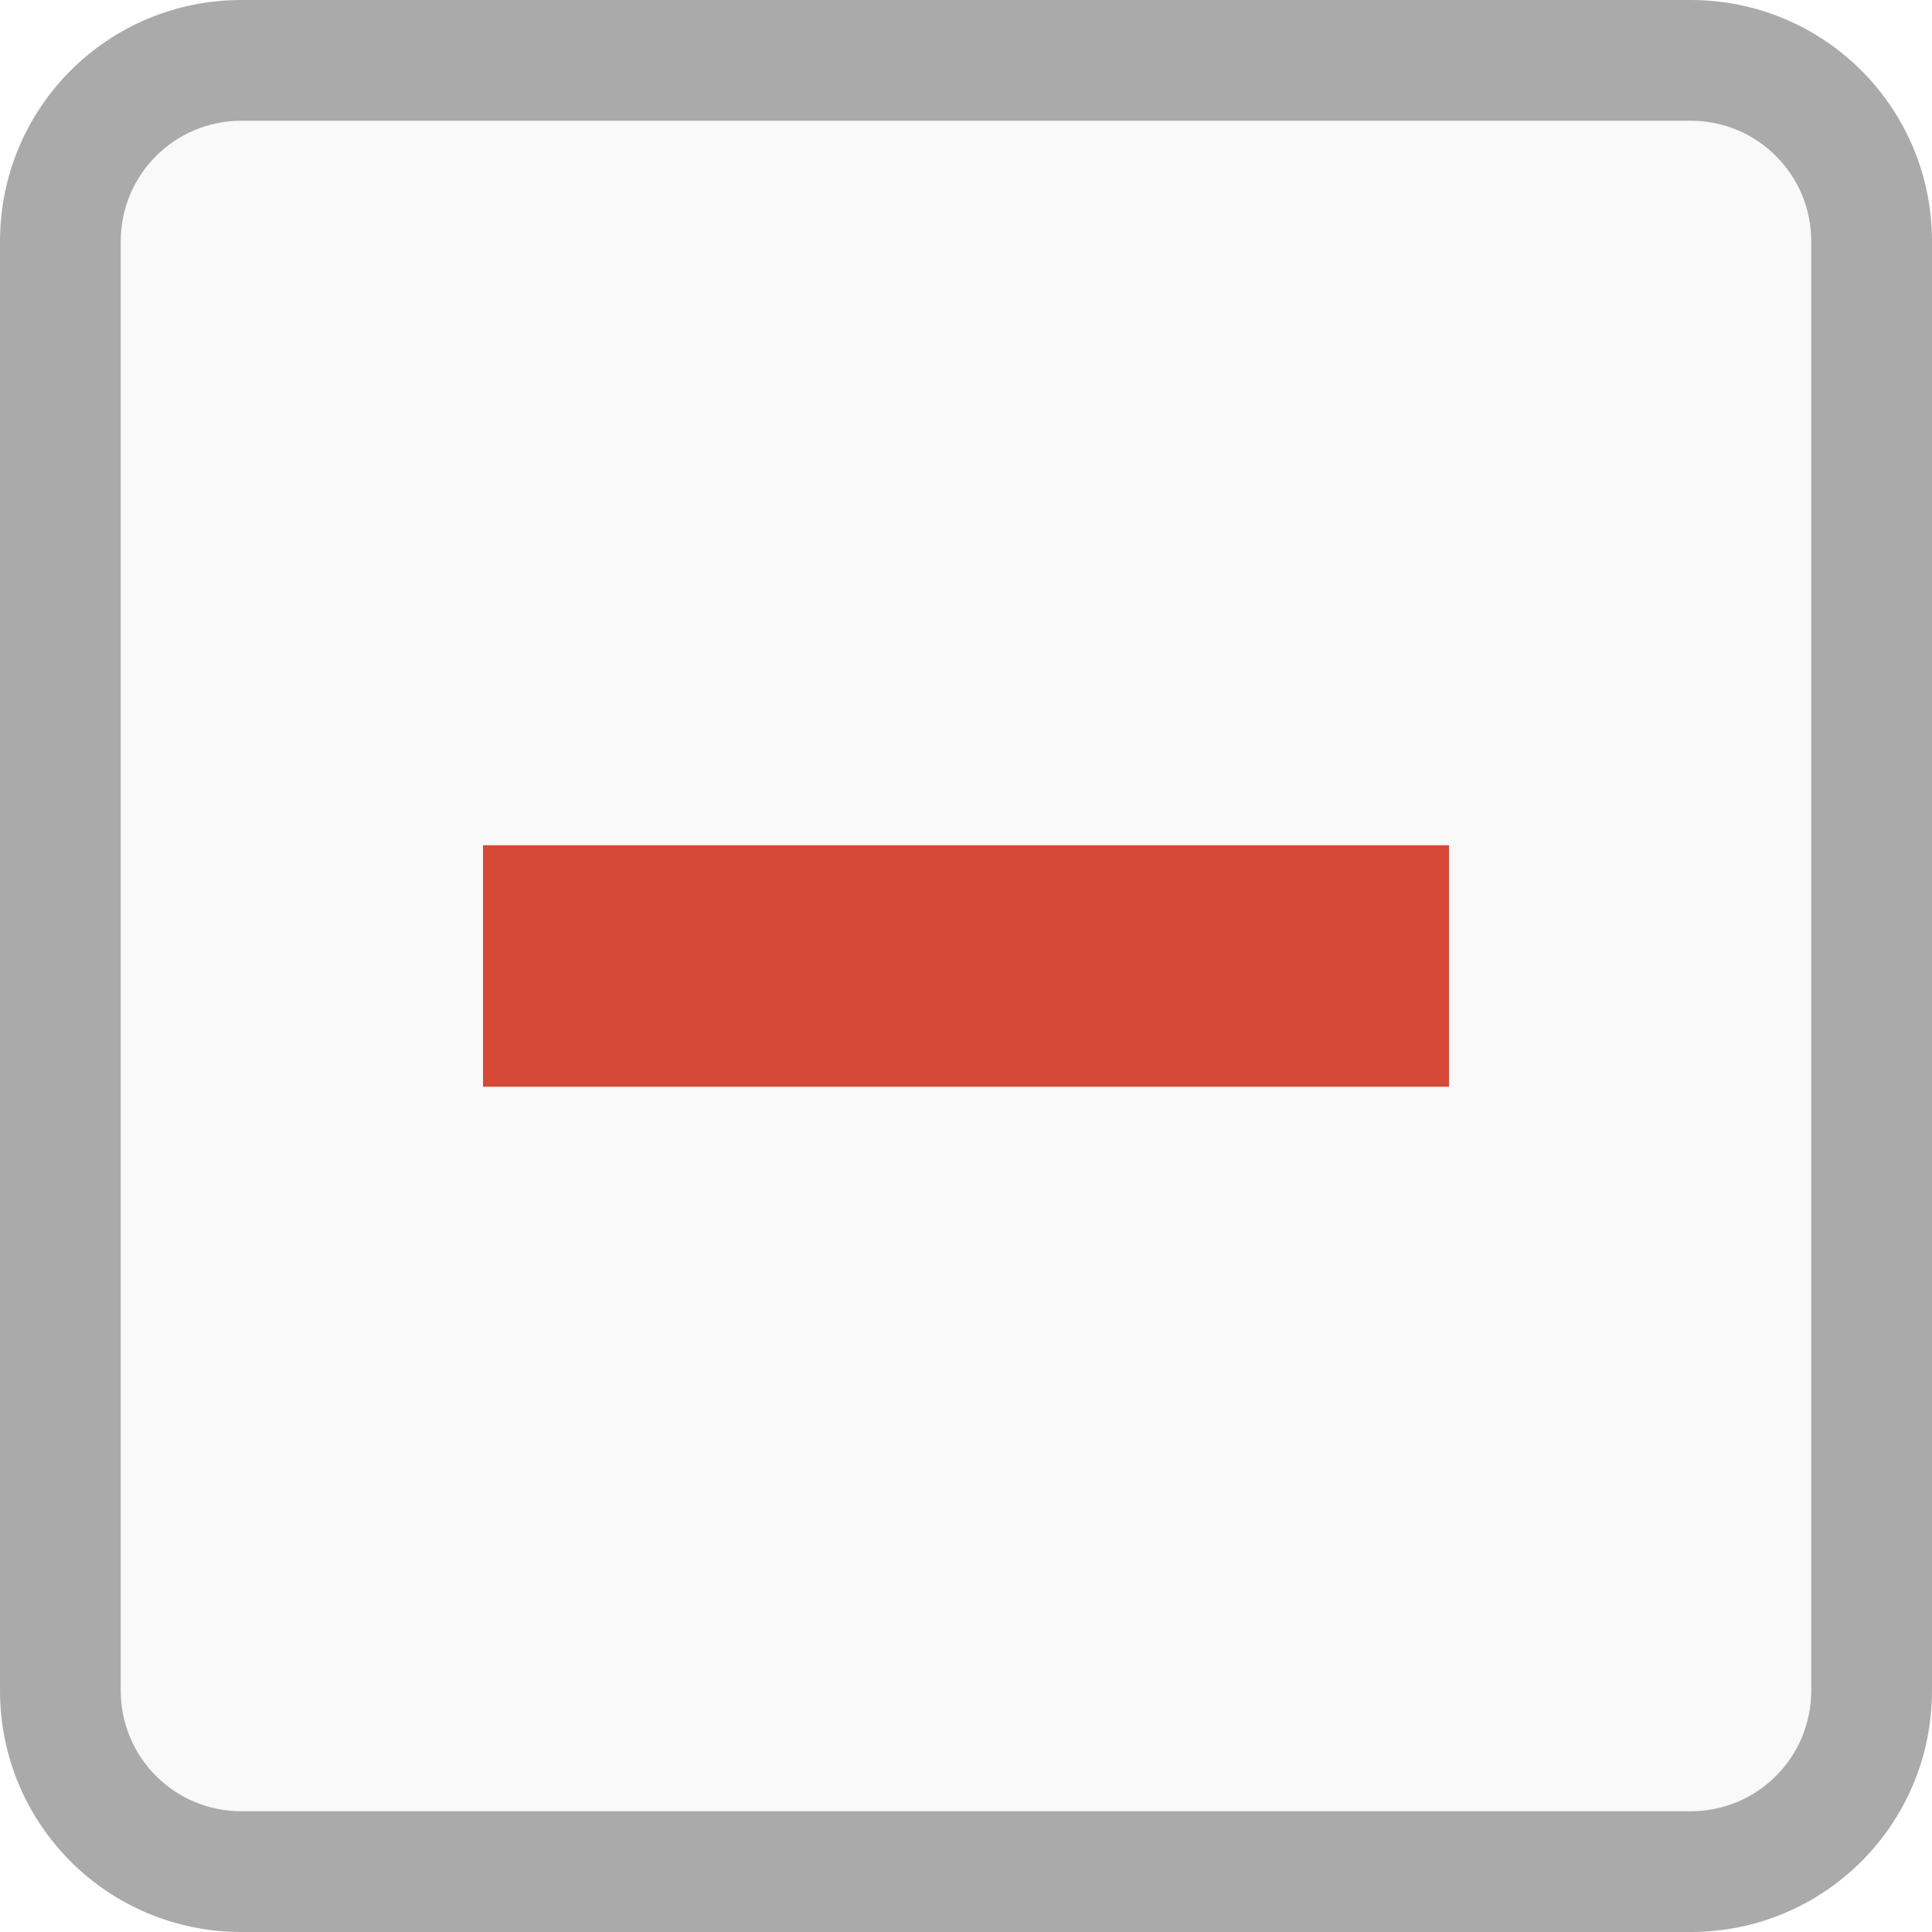
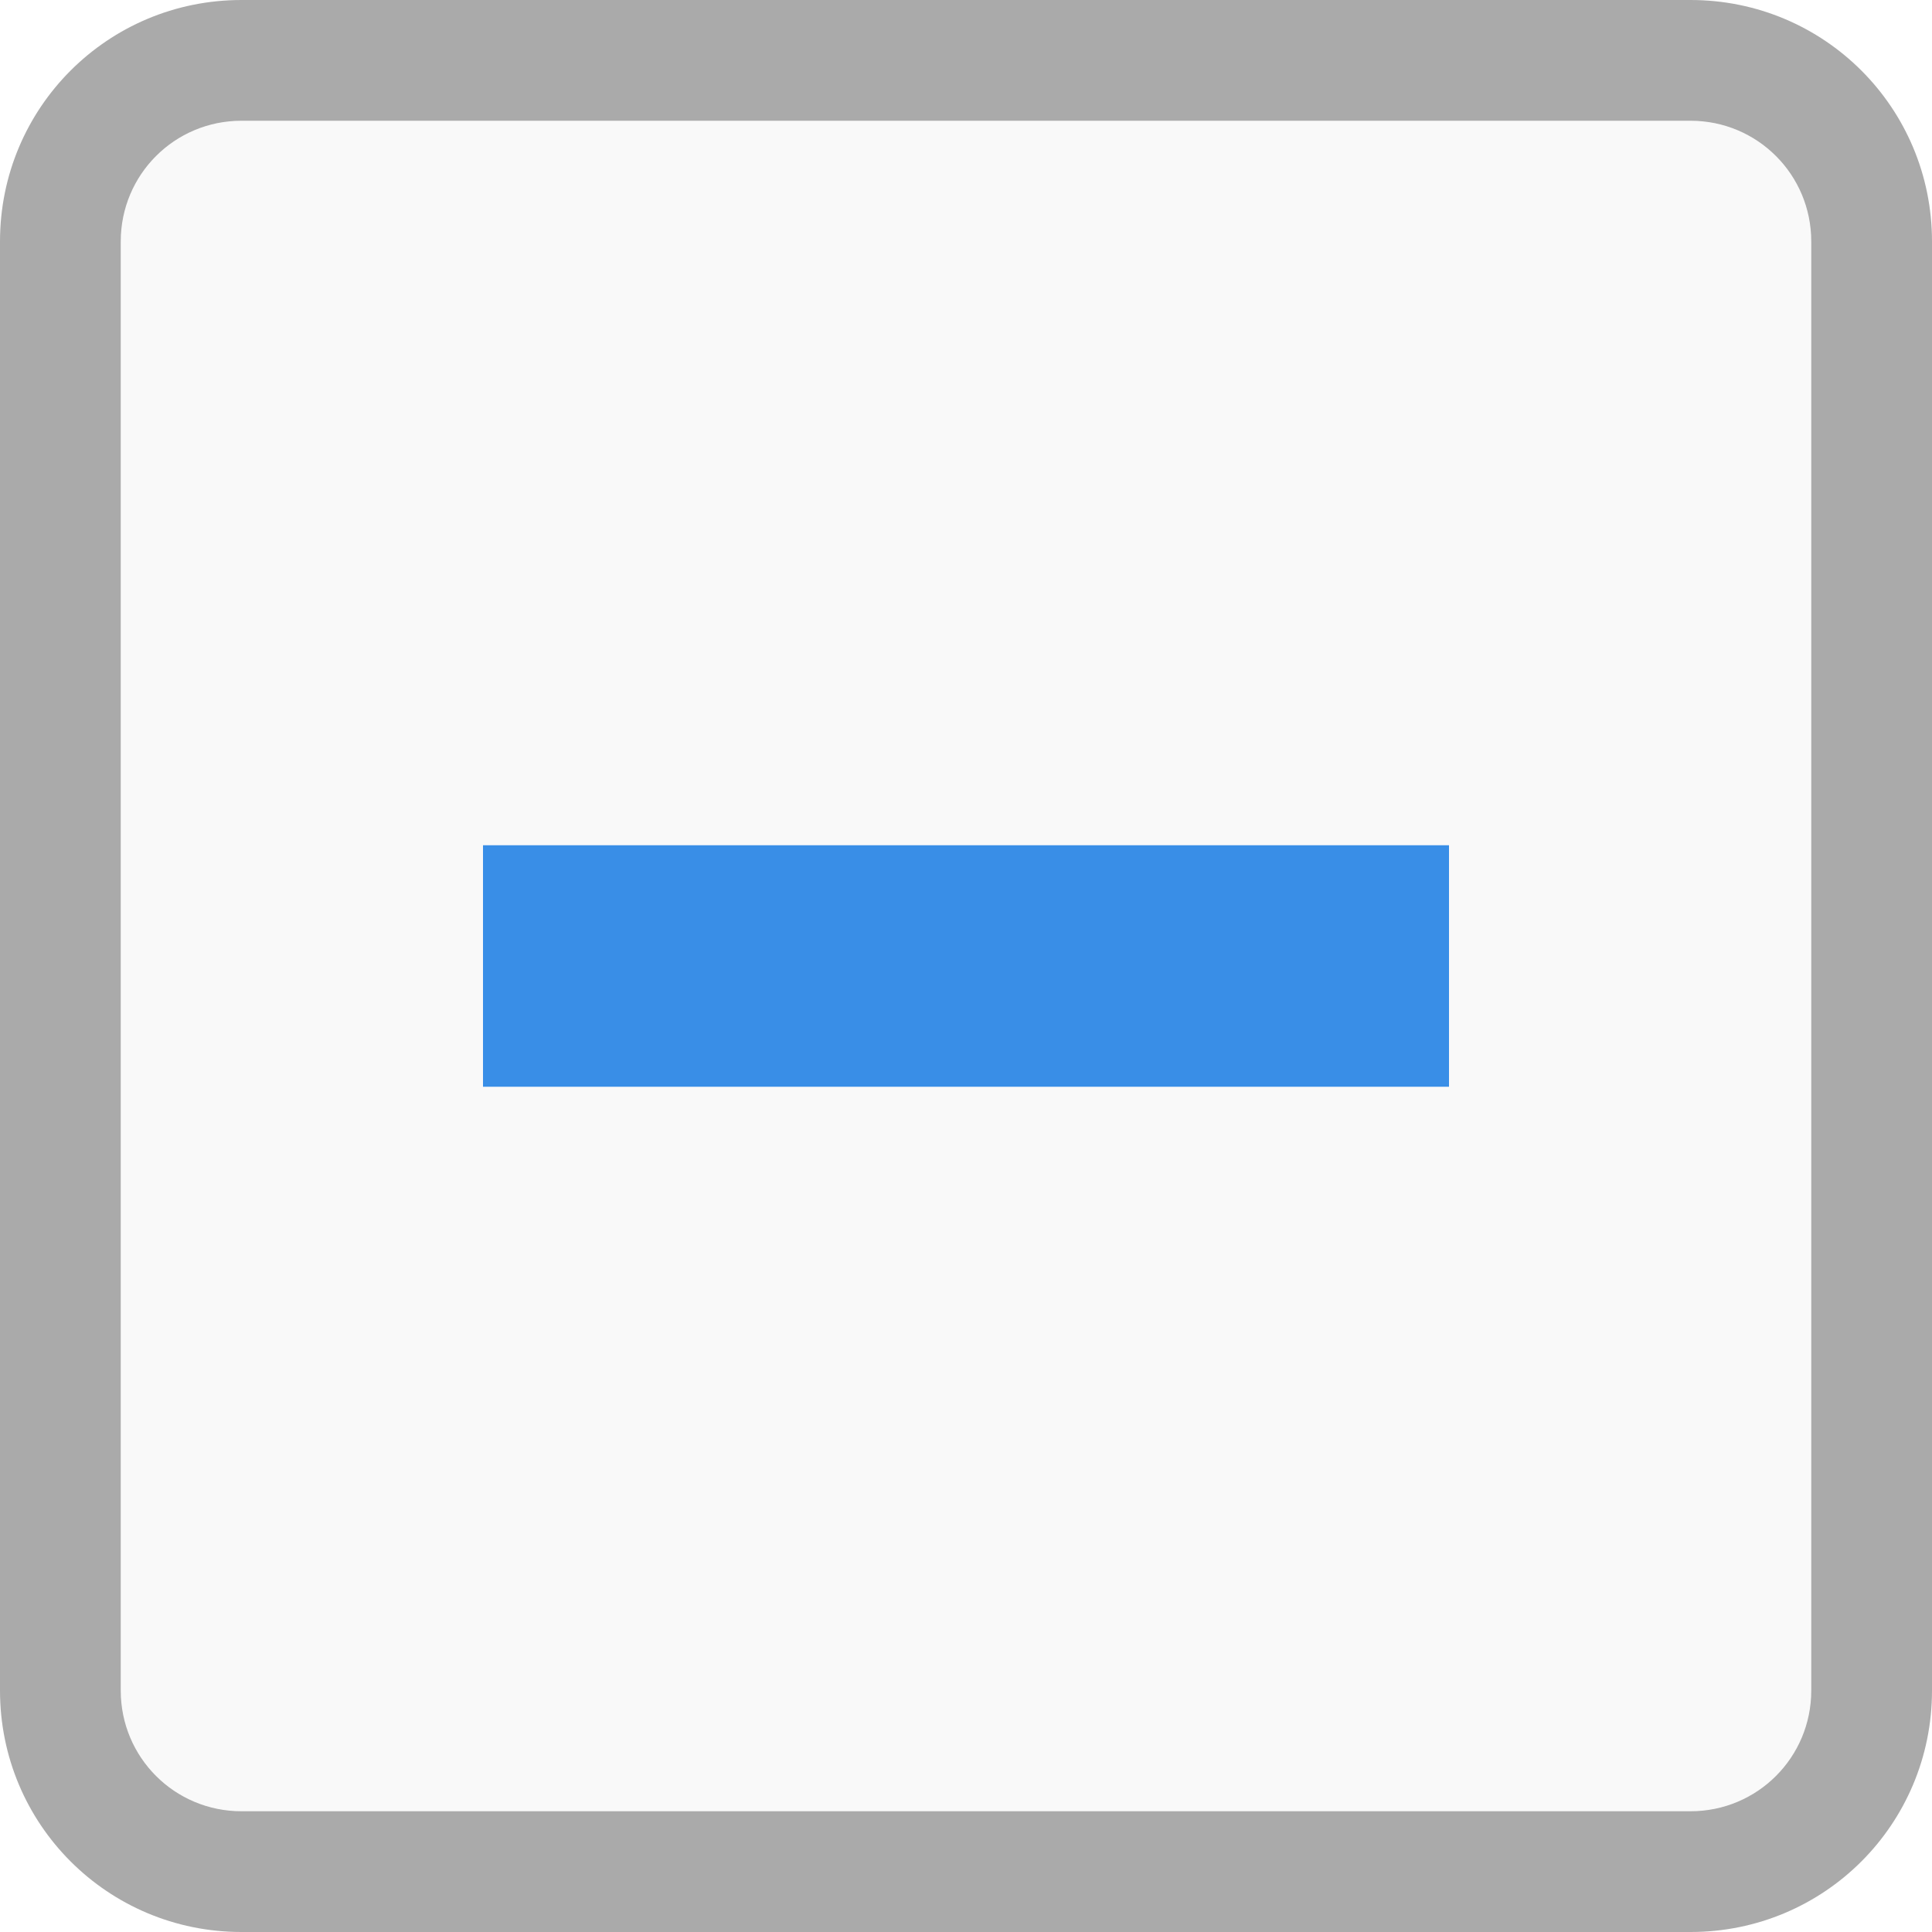
<svg xmlns="http://www.w3.org/2000/svg" viewBox="0 0 16 16">
  <g transform="translate(0 -1036.362)">
    <rect width="14" x="1" y="1" rx="1" height="14" style="fill:#f9f9f9" transform="translate(0 1036.362)" />
    <path style="fill:#aaa" d="M 2 0 C 0.892 0 3.2526065e-18 0.892 0 2 L 0 14 C 0 15.108 0.892 16 2 16 L 14 16 C 15.108 16 16 15.108 16 14 L 16 2 C 16 0.892 15.108 3.2526065e-18 14 0 L 2 0 z M 2 1 L 14 1 C 14.554 1 15 1.446 15 2 L 15 14 C 15 14.554 14.554 15 14 15 L 2 15 C 1.446 15 1 14.554 1 14 L 1 2 C 1 1.446 1.446 1 2 1 z " transform="translate(0 1036.362)" />
-     <rect width="8" x="4" y="1043.362" height="2" style="fill:#d64937" />
+     <rect width="8" x="4" y="1043.362" height="2" style="fill:#398ee7" />
  </g>
</svg>
